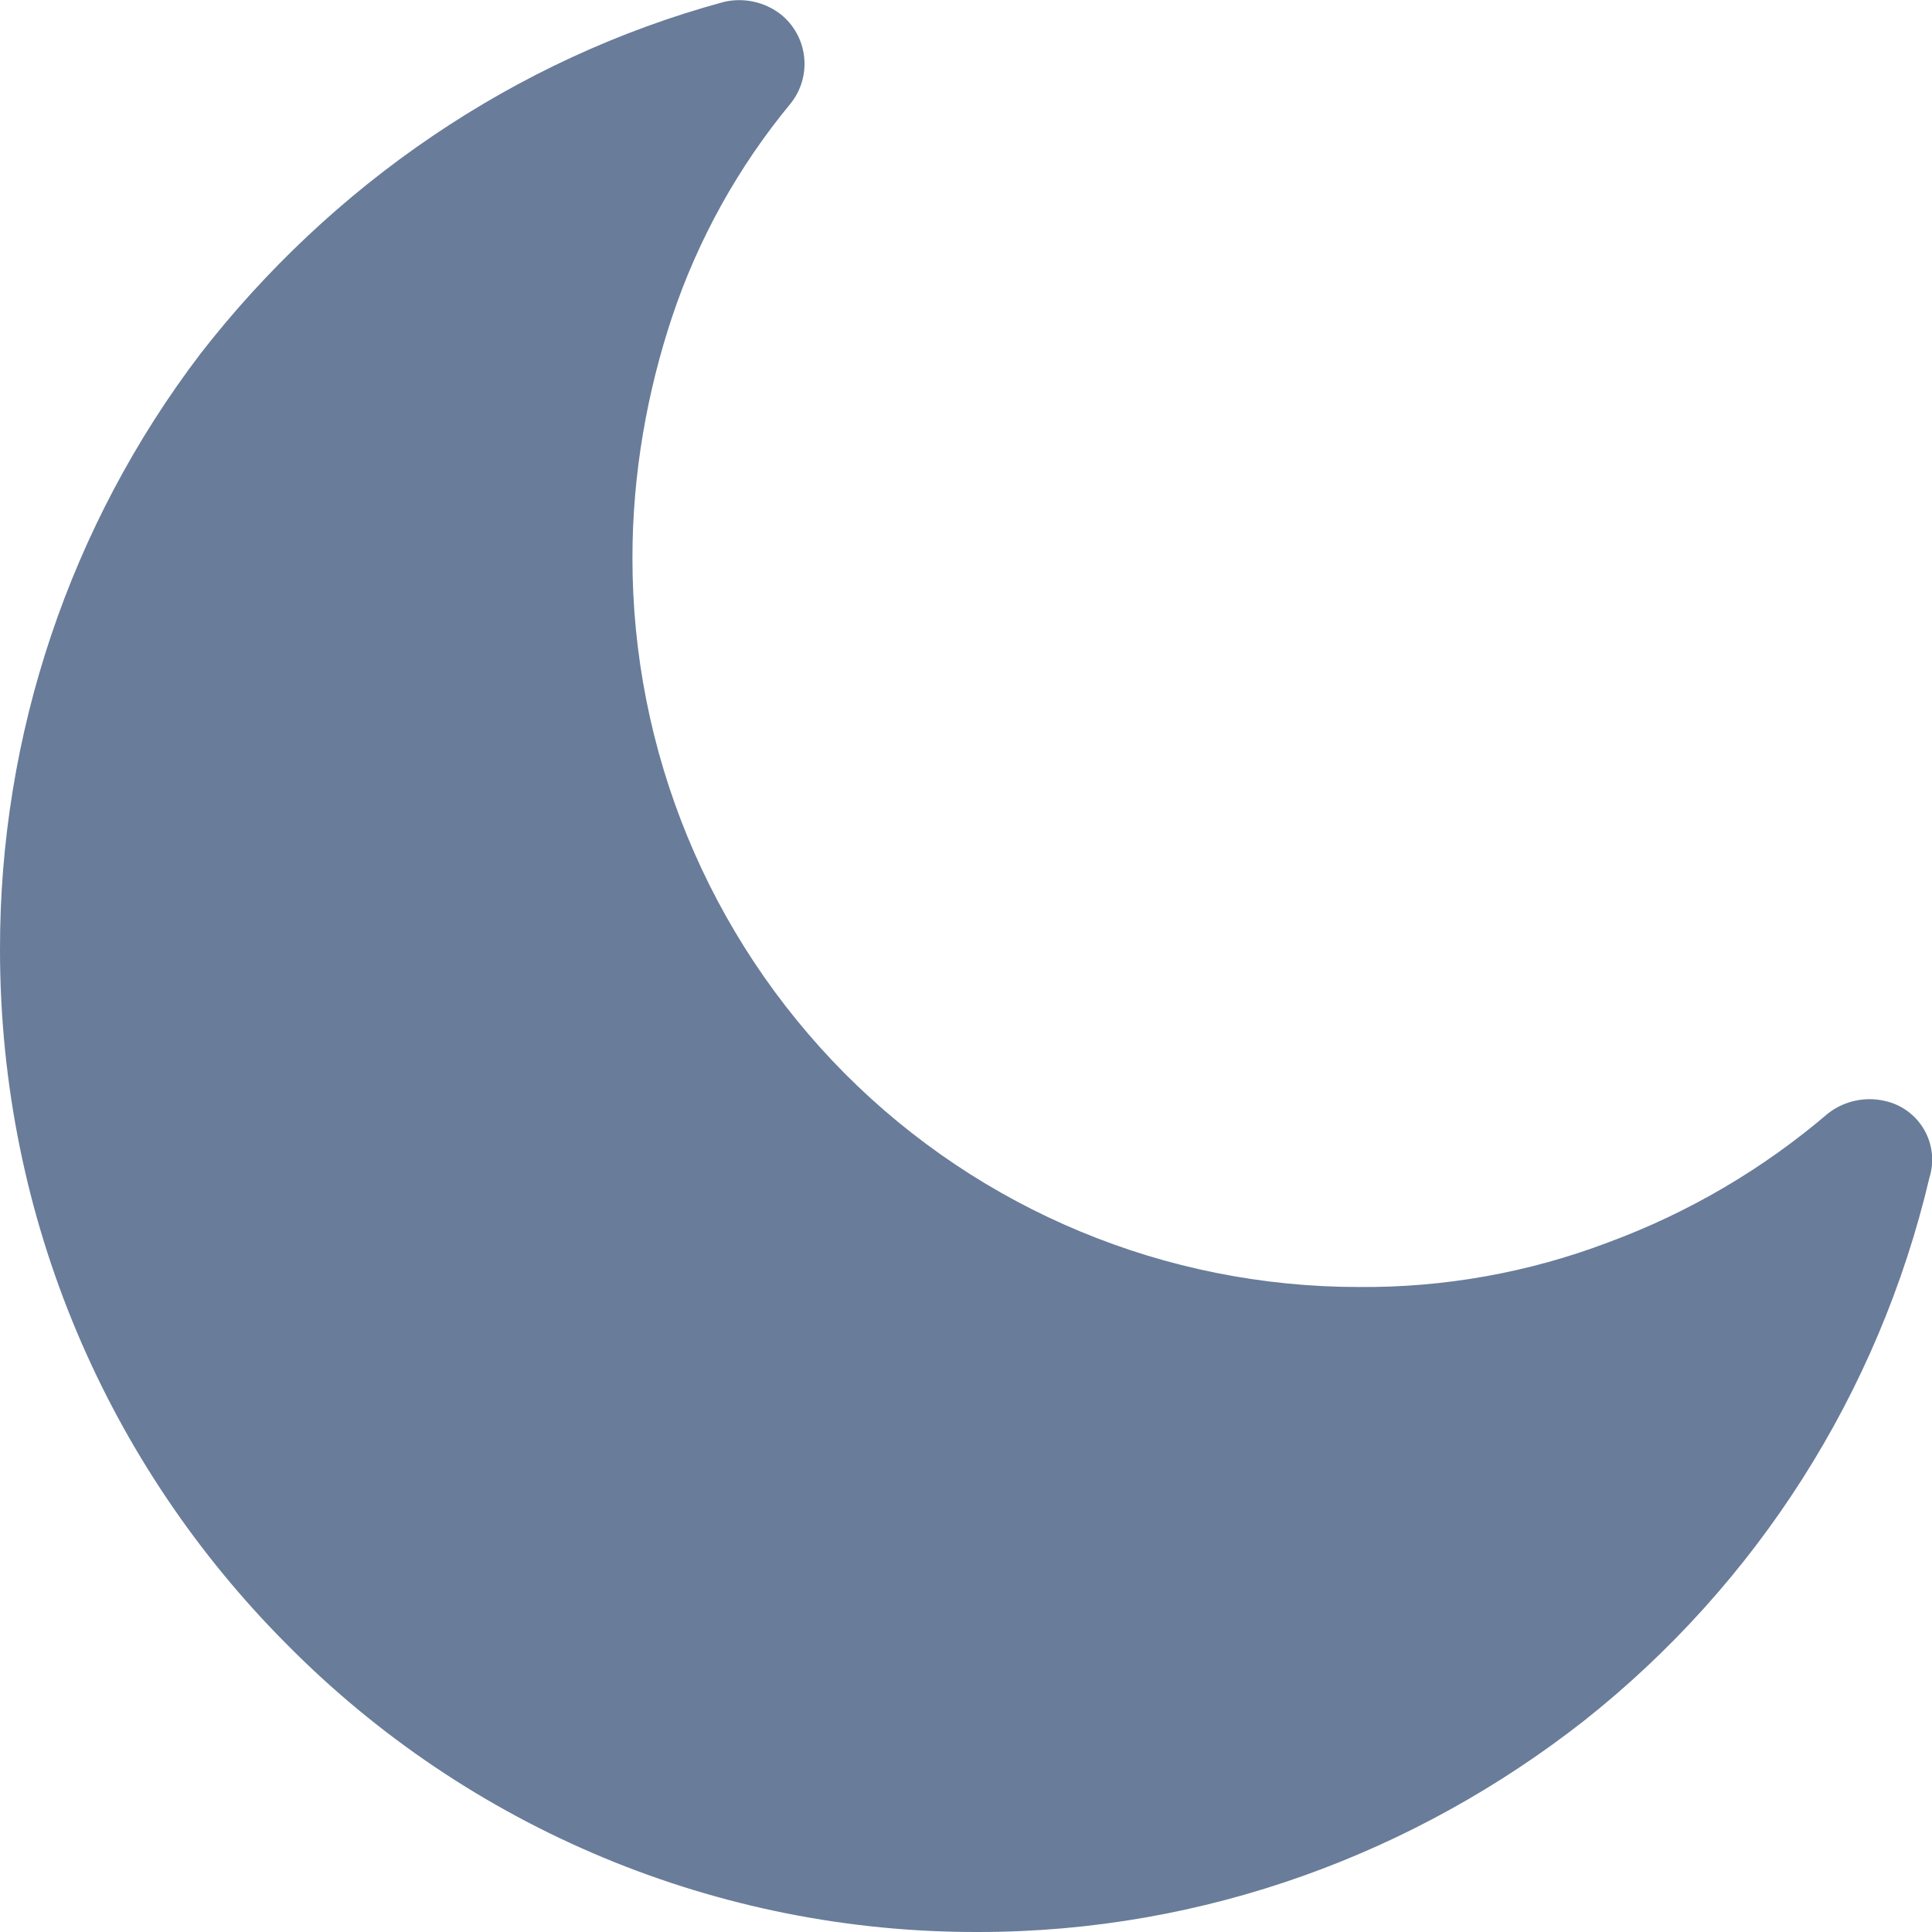
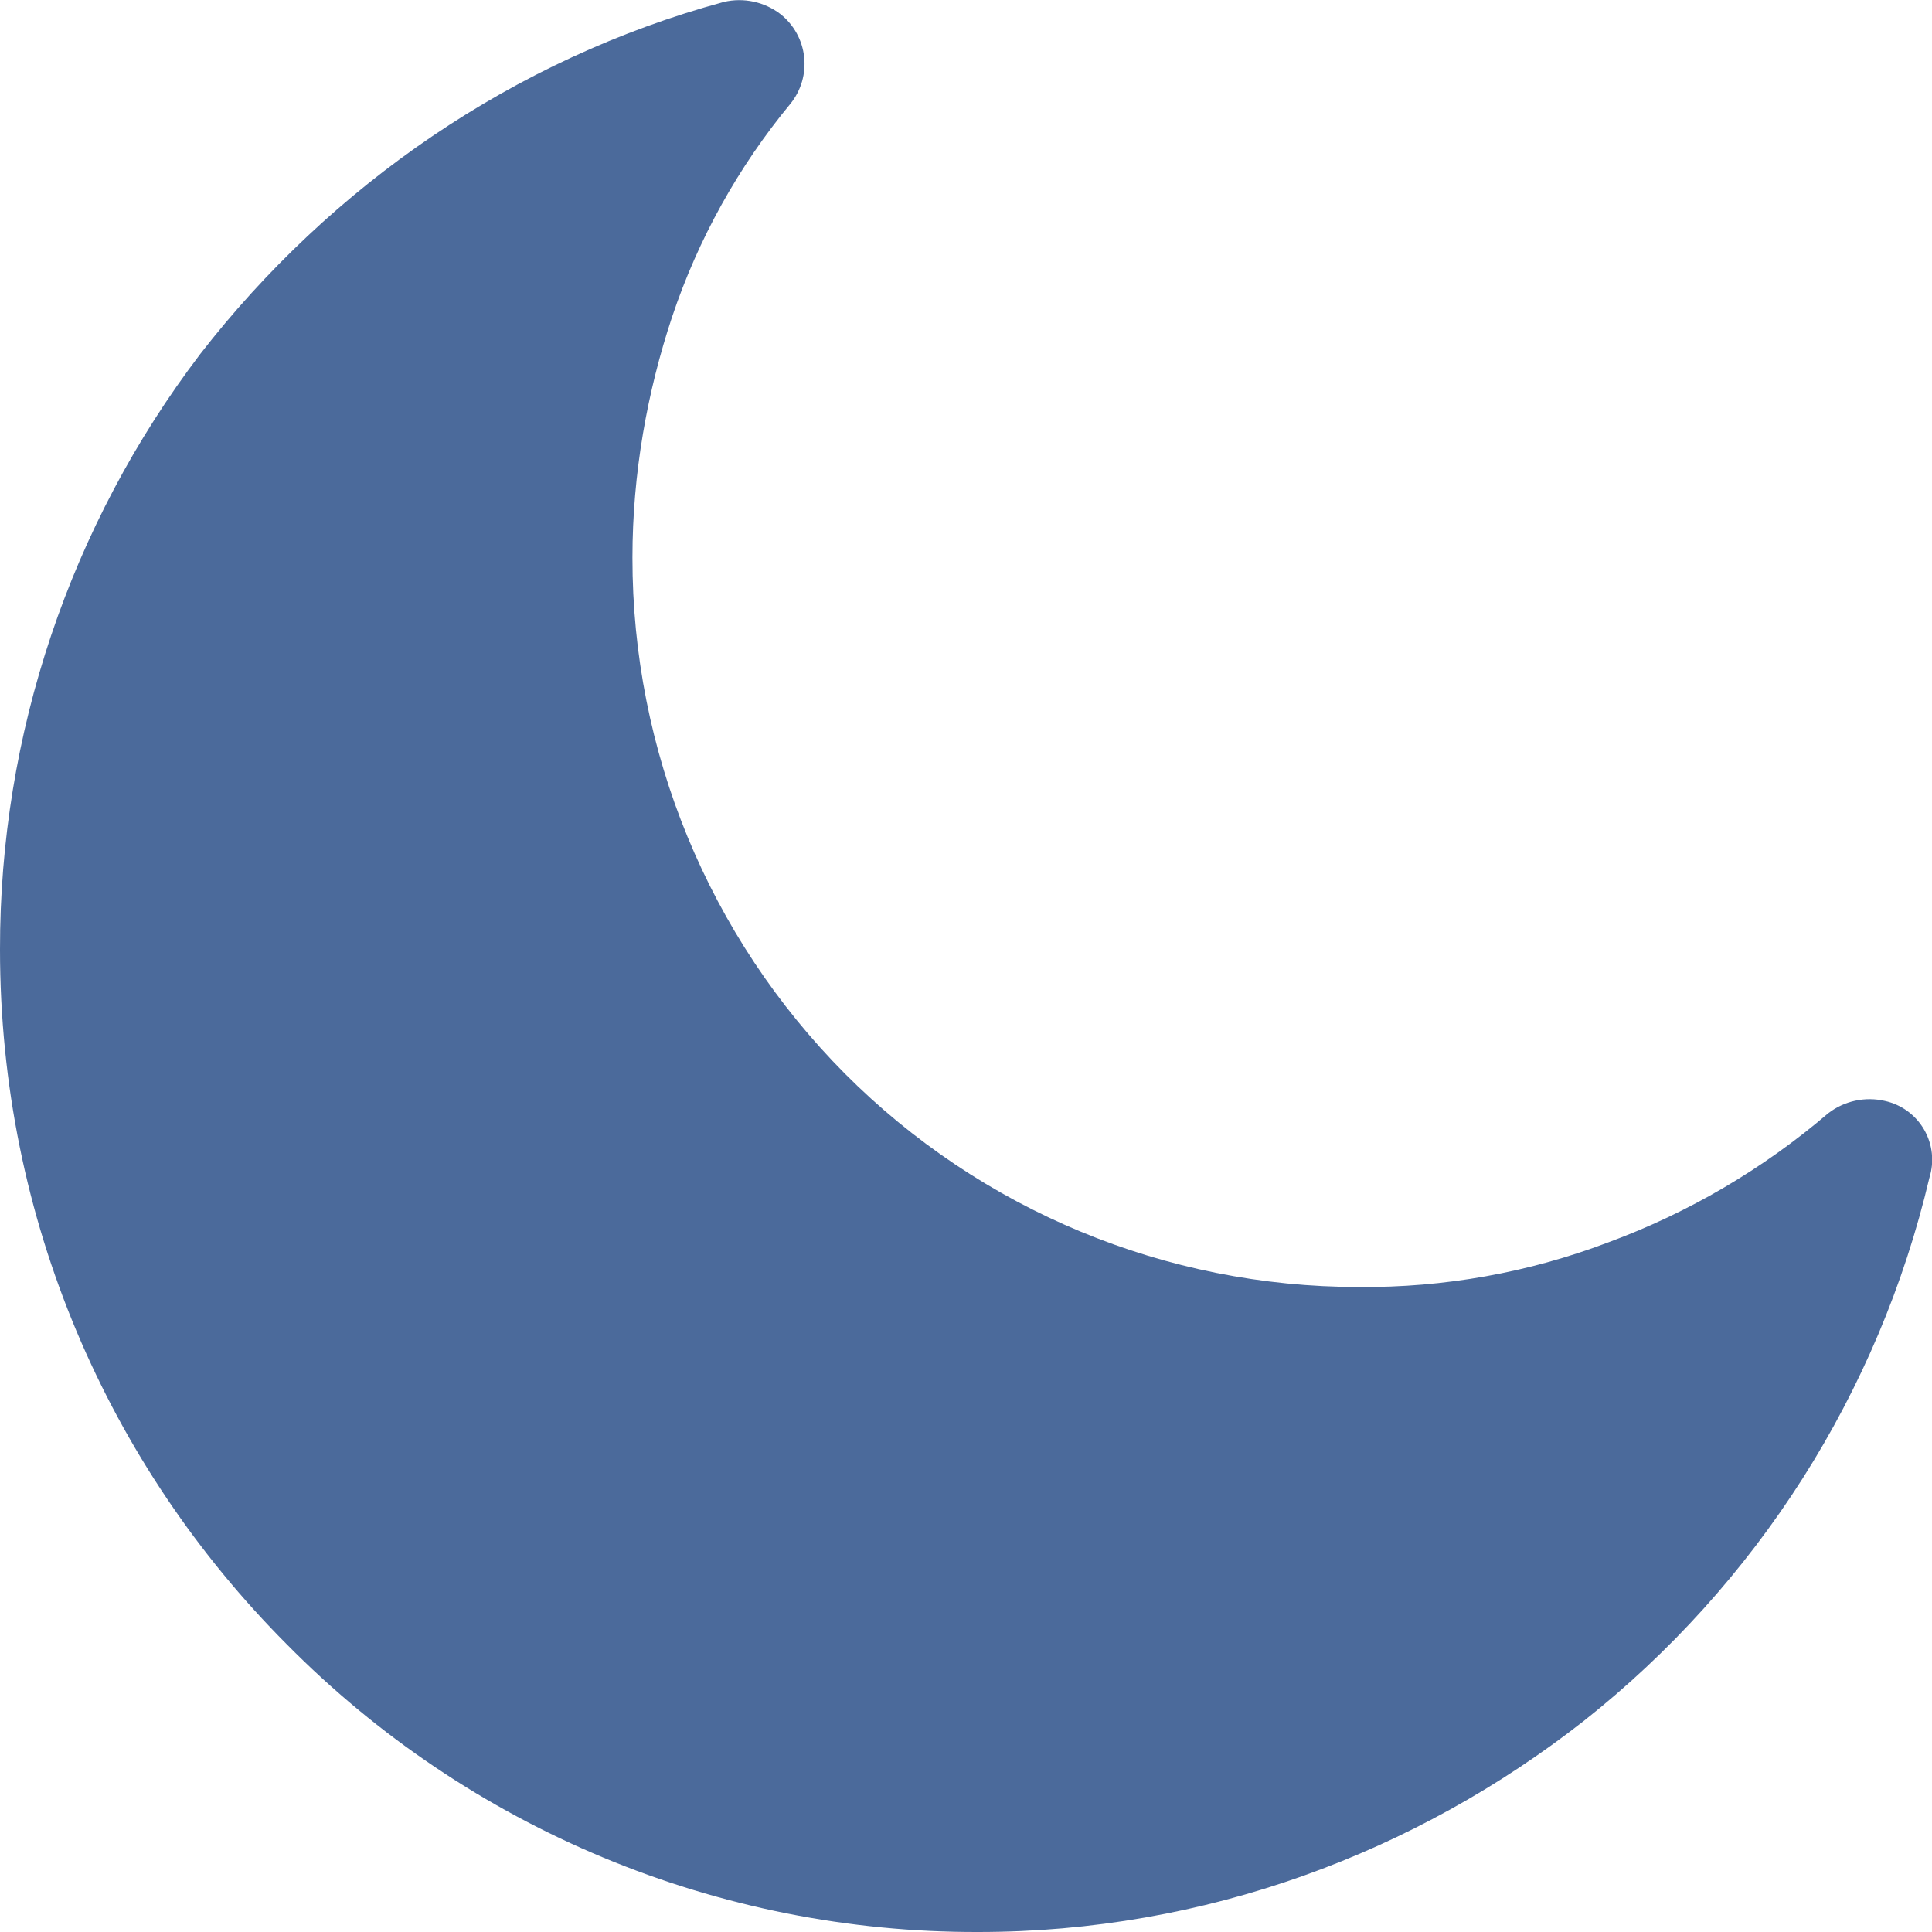
<svg xmlns="http://www.w3.org/2000/svg" width="20" height="20">
-   <path d="M19.513 11.397a.701.701 0 00-.588.128 7.496 7.496 0 01-2.276 1.336 7.101 7.101 0 01-2.583.462 7.505 7.505 0 01-5.32-2.209 7.568 7.568 0 01-2.199-5.342c0-.873.154-1.72.41-2.49a6.904 6.904 0 011.227-2.21.657.657 0 00-.102-.924.701.701 0 00-.589-.128C5.32.61 3.427 1.92 2.072 3.666A10.158 10.158 0 000 9.83c0 2.8 1.125 5.342 2.967 7.19a10.025 10.025 0 007.16 2.98c2.353 0 4.527-.822 6.266-2.183a10.13 10.13 0 003.58-5.624.623.623 0 00-.46-.796z" fill="#697C9A" fill-rule="nonzero" />
+   <path d="M19.513 11.397a.701.701 0 00-.588.128 7.496 7.496 0 01-2.276 1.336 7.101 7.101 0 01-2.583.462 7.505 7.505 0 01-5.32-2.209 7.568 7.568 0 01-2.199-5.342c0-.873.154-1.72.41-2.49a6.904 6.904 0 011.227-2.21.657.657 0 00-.102-.924.701.701 0 00-.589-.128C5.32.61 3.427 1.92 2.072 3.666A10.158 10.158 0 000 9.83c0 2.8 1.125 5.342 2.967 7.19a10.025 10.025 0 007.16 2.98c2.353 0 4.527-.822 6.266-2.183a10.13 10.13 0 003.58-5.624.623.623 0 00-.46-.796z" fill="#4B6A9B" fill-rule="nonzero" />
</svg>
